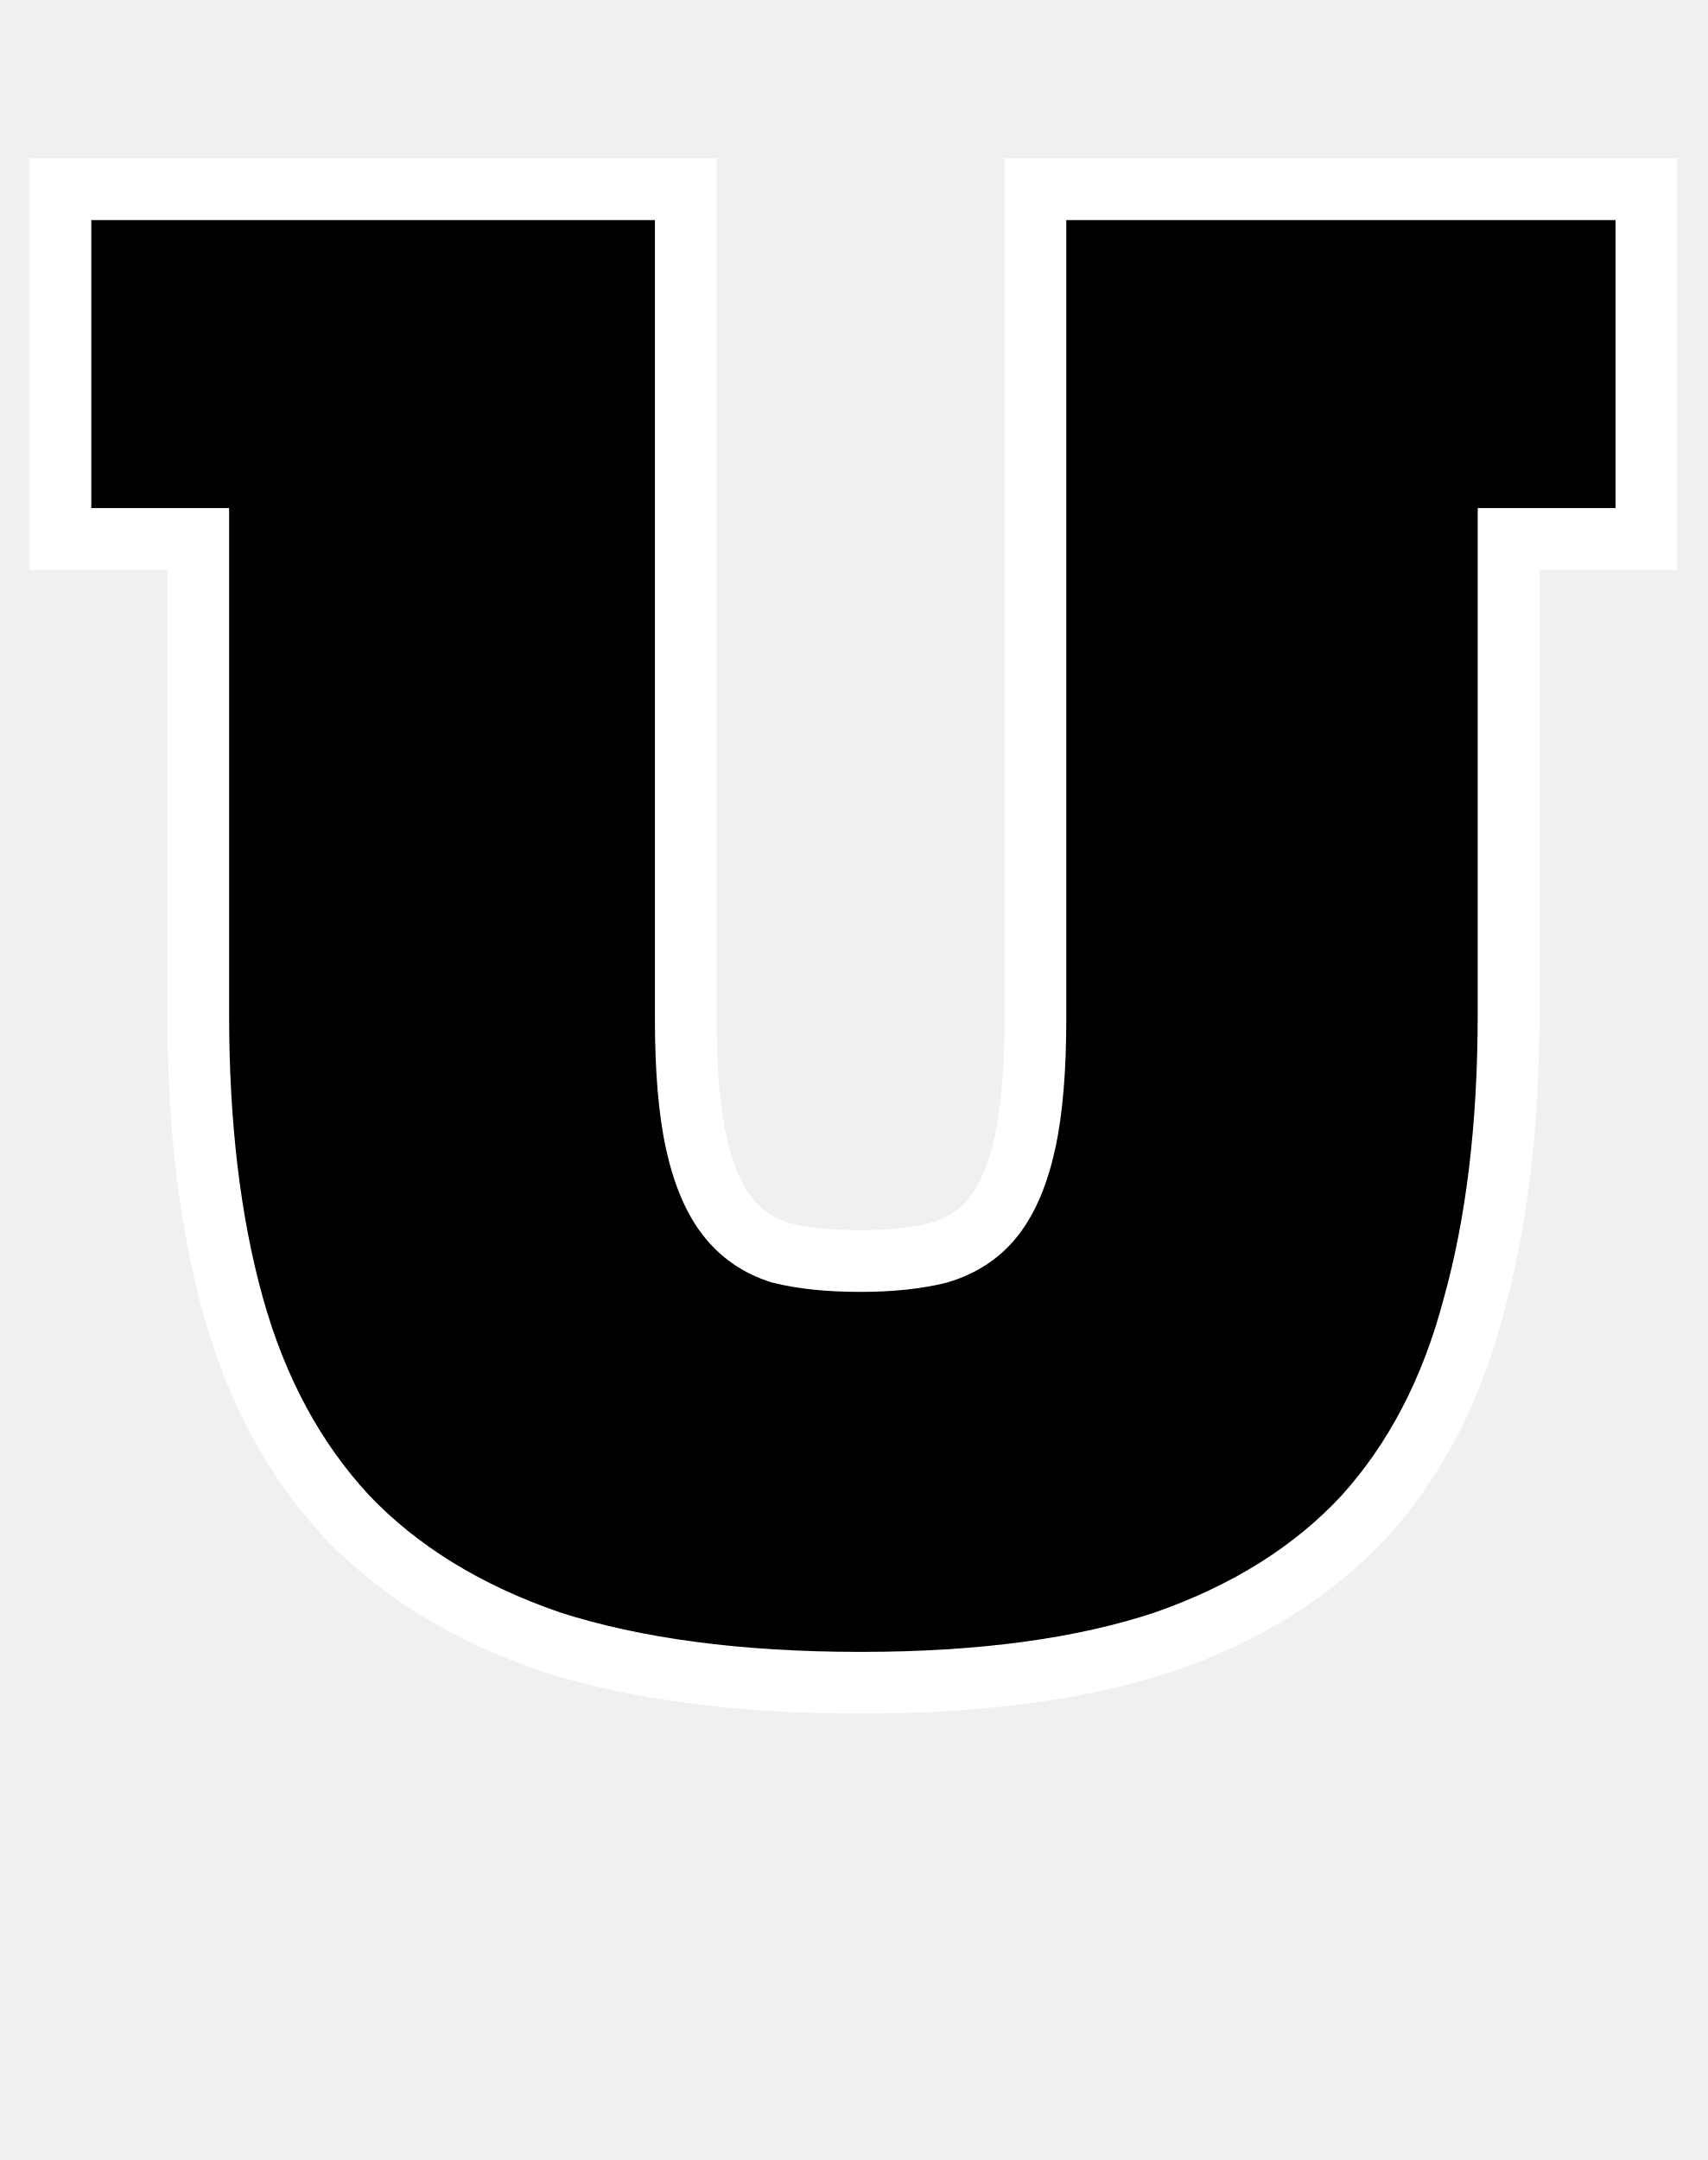
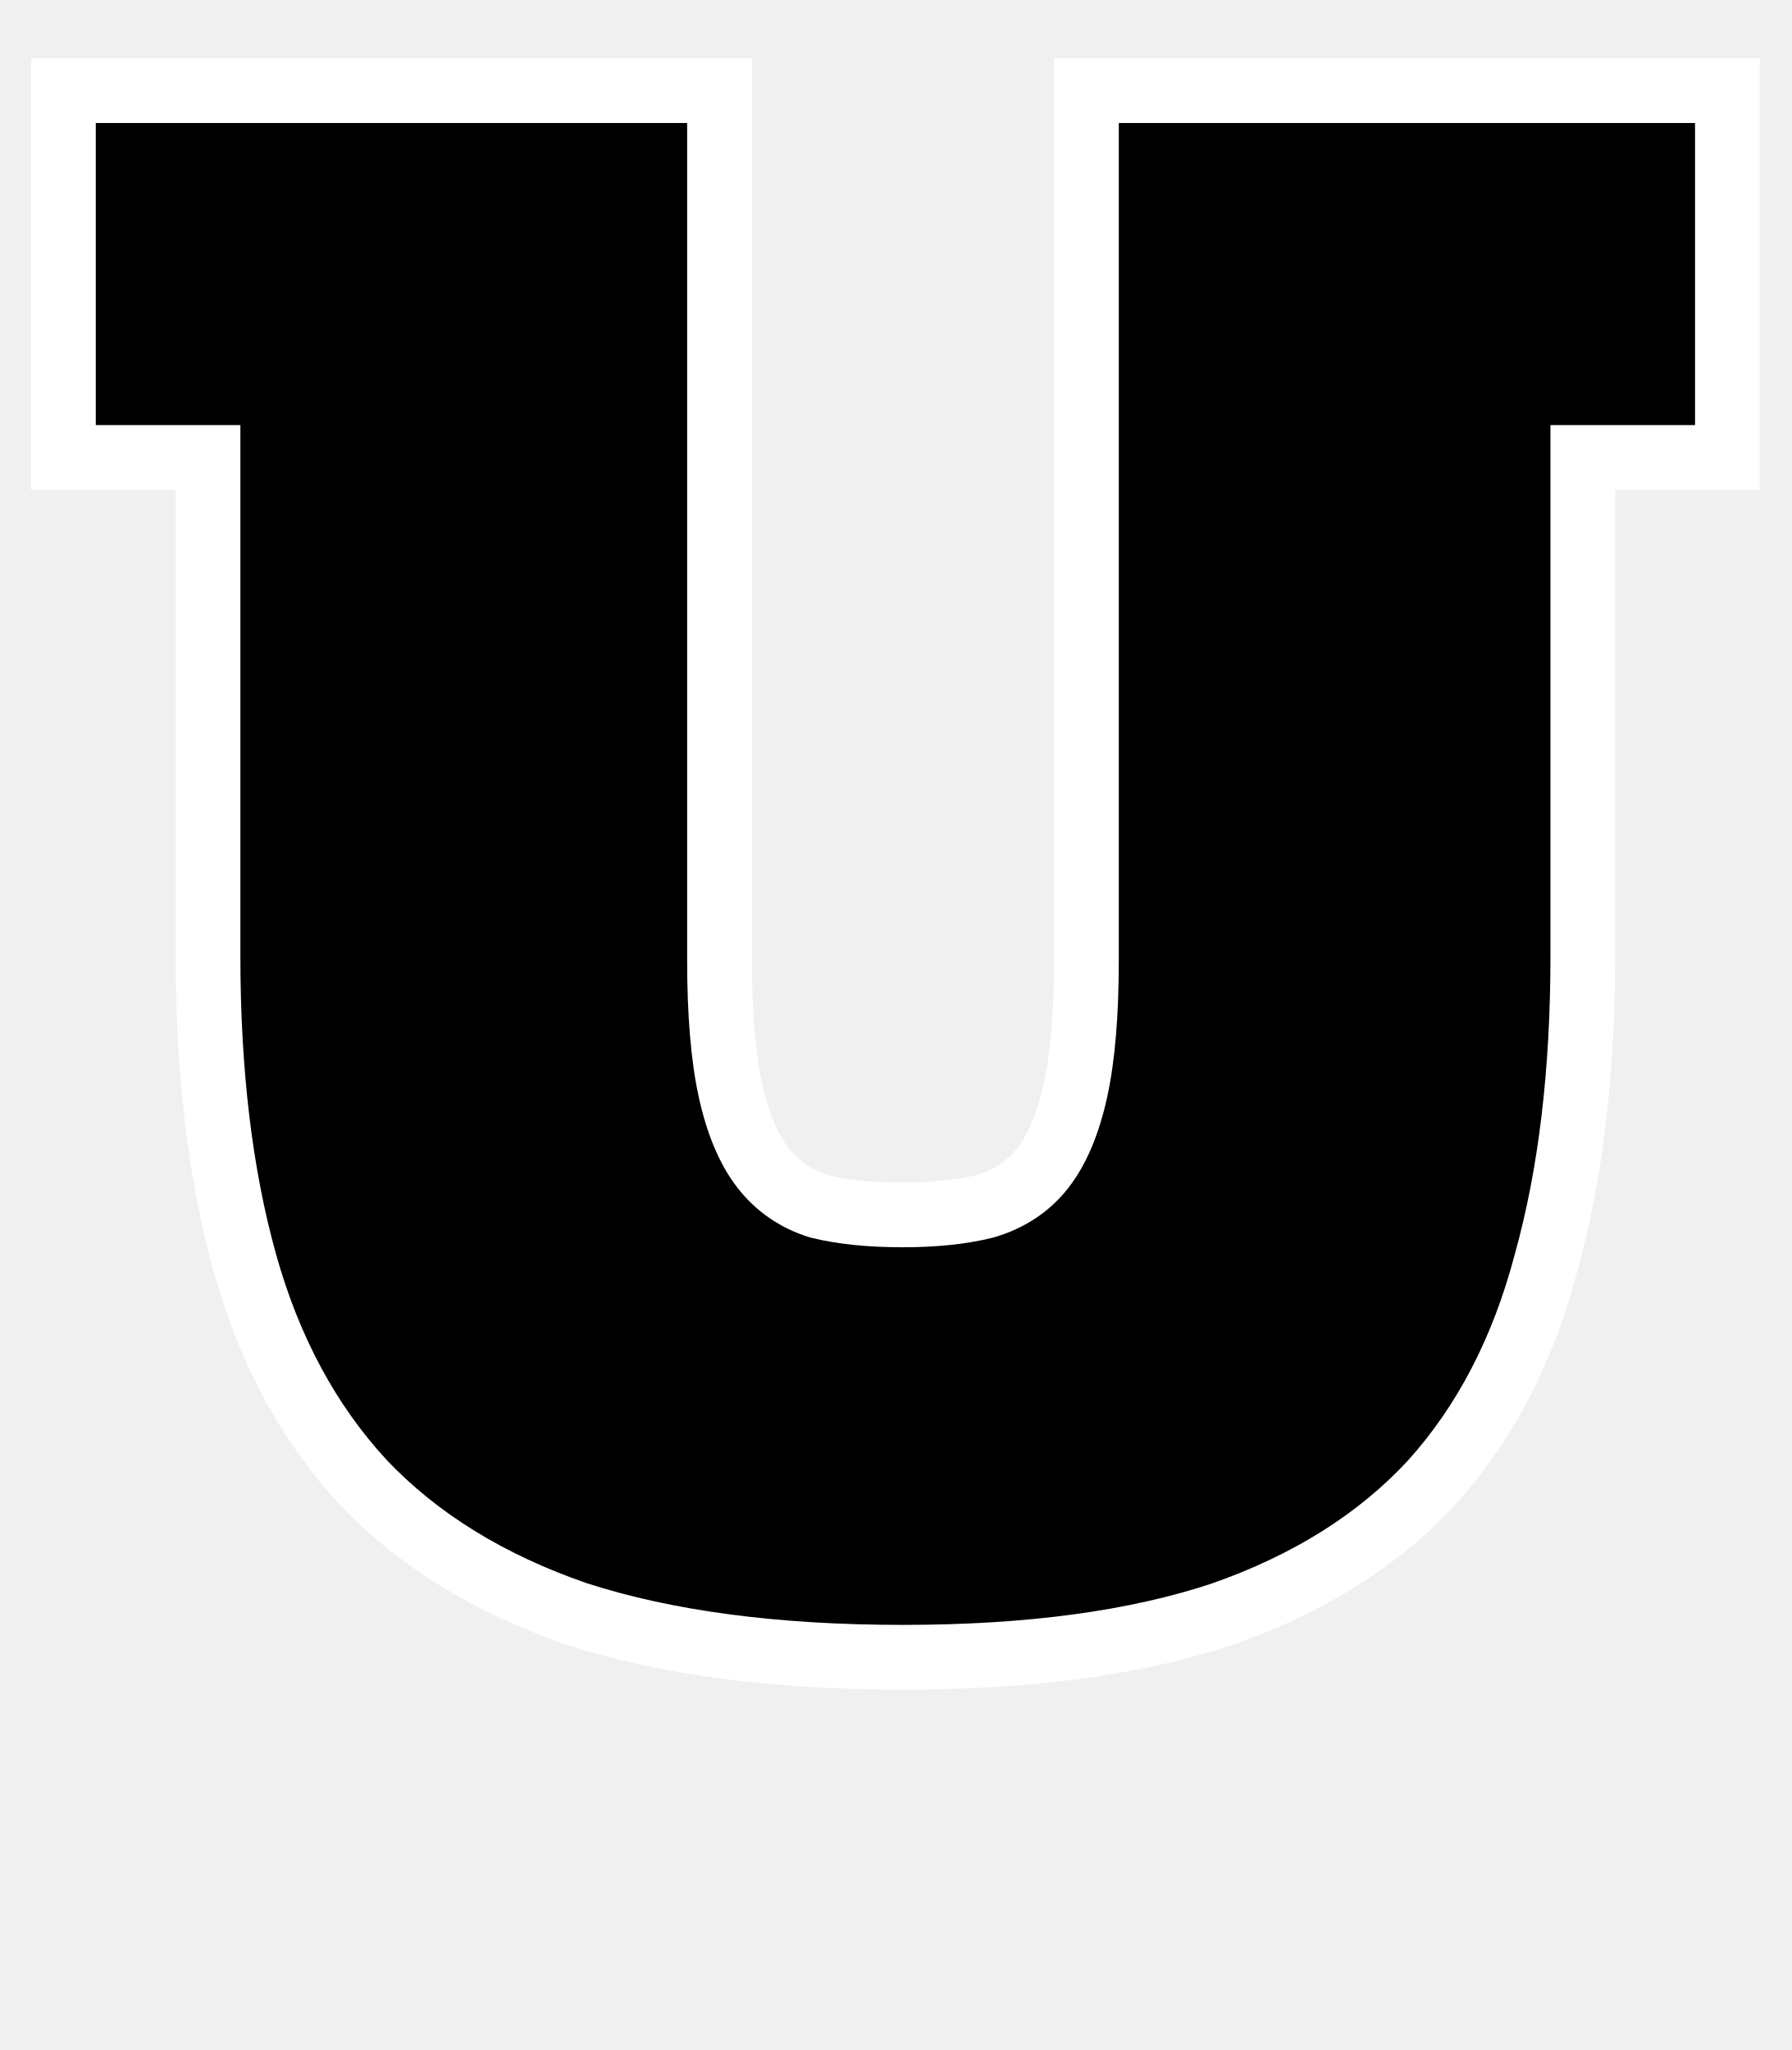
- <svg xmlns="http://www.w3.org/2000/svg" width="83" height="105" viewBox="0 0 83 105" fill="none">
-   <path d="M9.638 26.2H2.938V9.2H33.338V49.5C33.338 51.967 33.505 53.967 33.838 55.5C34.171 57.033 34.671 58.233 35.338 59.1C36.005 59.967 36.871 60.567 37.938 60.9C39.005 61.167 40.305 61.3 41.838 61.3C43.305 61.3 44.571 61.167 45.638 60.9C46.771 60.567 47.671 59.967 48.338 59.1C49.005 58.233 49.505 57.033 49.838 55.5C50.171 53.967 50.338 51.967 50.338 49.5V9.2H80.038V26.2H73.338V49.3C73.338 54.7 72.771 59.433 71.638 63.5C70.571 67.567 68.805 70.967 66.338 73.7C63.871 76.367 60.638 78.4 56.638 79.8C52.638 81.133 47.705 81.8 41.838 81.8C35.905 81.8 30.871 81.133 26.738 79.8C22.671 78.4 19.371 76.367 16.838 73.7C14.305 70.967 12.471 67.567 11.338 63.5C10.205 59.433 9.638 54.7 9.638 49.3V26.2Z" fill="black" />
-   <path d="M9.638 26.2H11.138V24.7H9.638V26.2ZM2.938 26.2H1.438V27.7H2.938V26.2ZM2.938 9.2V7.7H1.438V9.2H2.938ZM33.338 9.2H34.838V7.7H33.338V9.2ZM33.838 55.5L32.372 55.819L33.838 55.5ZM35.338 59.1L36.527 58.185L35.338 59.1ZM37.938 60.9L37.49 62.332L37.532 62.345L37.574 62.355L37.938 60.9ZM45.638 60.9L46.002 62.355L46.032 62.348L46.061 62.339L45.638 60.9ZM48.338 59.1L49.527 60.015L48.338 59.1ZM49.838 55.5L51.304 55.819V55.819L49.838 55.5ZM50.338 9.2V7.7H48.838V9.2H50.338ZM80.038 9.2H81.538V7.7H80.038V9.2ZM80.038 26.2V27.7H81.538V26.2H80.038ZM73.338 26.2V24.7H71.838V26.2H73.338ZM71.638 63.5L70.193 63.097L70.19 63.108L70.187 63.119L71.638 63.5ZM66.338 73.7L67.439 74.719L67.445 74.712L67.451 74.705L66.338 73.7ZM56.638 79.8L57.112 81.223L57.123 81.219L57.133 81.216L56.638 79.8ZM26.738 79.8L26.25 81.218L26.264 81.223L26.277 81.228L26.738 79.8ZM16.838 73.7L15.738 74.72L15.744 74.726L15.75 74.733L16.838 73.7ZM11.338 63.5L12.783 63.097L11.338 63.5ZM9.638 24.7H2.938V27.7H9.638V24.7ZM4.438 26.2V9.2H1.438V26.2H4.438ZM2.938 10.7H33.338V7.7H2.938V10.7ZM31.838 9.2V49.5H34.838V9.2H31.838ZM31.838 49.5C31.838 52.02 32.007 54.139 32.372 55.819L35.304 55.181C35.002 53.794 34.838 51.913 34.838 49.5H31.838ZM32.372 55.819C32.734 57.481 33.301 58.913 34.149 60.015L36.527 58.185C36.041 57.554 35.609 56.586 35.304 55.181L32.372 55.819ZM34.149 60.015C35.008 61.132 36.136 61.908 37.49 62.332L38.385 59.468C37.606 59.225 37.001 58.802 36.527 58.185L34.149 60.015ZM37.574 62.355C38.796 62.661 40.226 62.8 41.838 62.8V59.8C40.383 59.8 39.213 59.673 38.302 59.445L37.574 62.355ZM41.838 62.8C43.389 62.8 44.784 62.66 46.002 62.355L45.274 59.445C44.358 59.674 43.22 59.8 41.838 59.8V62.8ZM46.061 62.339C47.473 61.924 48.651 61.153 49.527 60.015L47.149 58.185C46.691 58.78 46.07 59.209 45.215 59.461L46.061 62.339ZM49.527 60.015C50.374 58.913 50.942 57.481 51.304 55.819L48.372 55.181C48.067 56.586 47.635 57.554 47.149 58.185L49.527 60.015ZM51.304 55.819C51.669 54.139 51.838 52.02 51.838 49.5H48.838C48.838 51.913 48.674 53.794 48.372 55.181L51.304 55.819ZM51.838 49.5V9.2H48.838V49.5H51.838ZM50.338 10.7H80.038V7.7H50.338V10.7ZM78.538 9.2V26.2H81.538V9.2H78.538ZM80.038 24.7H73.338V27.7H80.038V24.7ZM71.838 26.2V49.3H74.838V26.2H71.838ZM71.838 49.3C71.838 54.6 71.281 59.192 70.193 63.097L73.083 63.903C74.261 59.674 74.838 54.8 74.838 49.3H71.838ZM70.187 63.119C69.172 66.987 67.509 70.164 65.224 72.695L67.451 74.705C70.1 71.77 71.97 68.146 73.089 63.881L70.187 63.119ZM65.237 72.681C62.962 75.14 59.95 77.052 56.142 78.384L57.133 81.216C61.326 79.748 64.78 77.593 67.439 74.719L65.237 72.681ZM56.164 78.377C52.363 79.644 47.602 80.3 41.838 80.3V83.3C47.808 83.3 52.912 82.623 57.112 81.223L56.164 78.377ZM41.838 80.3C36.008 80.3 31.14 79.644 27.198 78.372L26.277 81.228C30.603 82.623 35.801 83.3 41.838 83.3V80.3ZM27.226 78.382C23.349 77.047 20.267 75.132 17.925 72.667L15.75 74.733C18.476 77.602 21.994 79.753 26.25 81.218L27.226 78.382ZM17.938 72.68C15.588 70.144 13.861 66.965 12.783 63.097L9.893 63.903C11.082 68.169 13.021 71.789 15.738 74.72L17.938 72.68ZM12.783 63.097C11.695 59.192 11.138 54.6 11.138 49.3H8.138C8.138 54.8 8.715 59.674 9.893 63.903L12.783 63.097ZM11.138 49.3V26.2H8.138V49.3H11.138Z" fill="white" />
+ <svg xmlns="http://www.w3.org/2000/svg" width="83" height="95" viewBox="0 0 83 95" fill="none">
+   <path d="M9.638 21.2H2.938V4.2H33.338V44.5C33.338 46.967 33.505 48.967 33.838 50.5C34.171 52.033 34.671 53.233 35.338 54.1C36.005 54.967 36.871 55.567 37.938 55.9C39.005 56.167 40.305 56.3 41.838 56.3C43.305 56.3 44.571 56.167 45.638 55.9C46.771 55.567 47.671 54.967 48.338 54.1C49.005 53.233 49.505 52.033 49.838 50.5C50.171 48.967 50.338 46.967 50.338 44.5V4.2H80.038V21.2H73.338V44.3C73.338 49.7 72.771 54.433 71.638 58.5C70.571 62.567 68.805 65.967 66.338 68.7C63.871 71.367 60.638 73.4 56.638 74.8C52.638 76.133 47.705 76.8 41.838 76.8C35.905 76.8 30.871 76.133 26.738 74.8C22.671 73.4 19.371 71.367 16.838 68.7C14.305 65.967 12.471 62.567 11.338 58.5C10.205 54.433 9.638 49.7 9.638 44.3V21.2Z" fill="black" />
+   <path d="M9.638 21.2H11.138V19.7H9.638V21.2ZM2.938 21.2H1.438V22.7H2.938V21.2ZM2.938 4.2V2.7H1.438V4.2H2.938ZM33.338 4.2H34.838V2.7H33.338V4.2ZM33.838 50.5L32.372 50.819L33.838 50.5ZM35.338 54.1L36.527 53.185L35.338 54.1ZM37.938 55.9L37.49 57.332L37.532 57.345L37.574 57.355L37.938 55.9ZM45.638 55.9L46.002 57.355L46.032 57.348L46.061 57.339L45.638 55.9ZM48.338 54.1L49.527 55.015L48.338 54.1ZM49.838 50.5L51.304 50.819V50.819L49.838 50.5ZM50.338 4.2V2.7H48.838V4.2H50.338ZM80.038 4.2H81.538V2.7H80.038V4.2ZM80.038 21.2V22.7H81.538V21.2H80.038ZM73.338 21.2V19.7H71.838V21.2H73.338ZM71.638 58.5L70.193 58.097L70.19 58.108L70.187 58.119L71.638 58.5ZM66.338 68.7L67.439 69.719L67.445 69.712L67.451 69.705L66.338 68.7ZM56.638 74.8L57.112 76.223L57.123 76.219L57.133 76.216L56.638 74.8ZM26.738 74.8L26.25 76.218L26.264 76.223L26.277 76.228L26.738 74.8ZM16.838 68.7L15.738 69.72L15.744 69.726L15.75 69.733L16.838 68.7ZM11.338 58.5L12.783 58.097L11.338 58.5ZM9.638 19.7H2.938V22.7H9.638V19.7ZM4.438 21.2V4.2H1.438V21.2H4.438ZM2.938 5.7H33.338V2.7H2.938V5.7ZM31.838 4.2V44.5H34.838V4.2H31.838ZM31.838 44.5C31.838 47.02 32.007 49.139 32.372 50.819L35.304 50.181C35.002 48.794 34.838 46.913 34.838 44.5H31.838ZM32.372 50.819C32.734 52.481 33.301 53.913 34.149 55.015L36.527 53.185C36.041 52.554 35.609 51.586 35.304 50.181L32.372 50.819ZM34.149 55.015C35.008 56.132 36.136 56.908 37.49 57.332L38.385 54.468C37.606 54.225 37.001 53.802 36.527 53.185L34.149 55.015ZM37.574 57.355C38.796 57.661 40.226 57.8 41.838 57.8V54.8C40.383 54.8 39.213 54.673 38.302 54.445L37.574 57.355ZM41.838 57.8C43.389 57.8 44.784 57.66 46.002 57.355L45.274 54.445C44.358 54.674 43.22 54.8 41.838 54.8V57.8ZM46.061 57.339C47.473 56.924 48.651 56.153 49.527 55.015L47.149 53.185C46.691 53.78 46.07 54.209 45.215 54.461L46.061 57.339ZM49.527 55.015C50.374 53.913 50.942 52.481 51.304 50.819L48.372 50.181C48.067 51.586 47.635 52.554 47.149 53.185L49.527 55.015ZM51.304 50.819C51.669 49.139 51.838 47.02 51.838 44.5H48.838C48.838 46.913 48.674 48.794 48.372 50.181L51.304 50.819ZM51.838 44.5V4.2H48.838V44.5H51.838ZM50.338 5.7H80.038V2.7H50.338V5.7ZM78.538 4.2V21.2H81.538V4.2H78.538ZM80.038 19.7H73.338V22.7H80.038V19.7ZM71.838 21.2V44.3H74.838V21.2H71.838ZM71.838 44.3C71.838 49.6 71.281 54.192 70.193 58.097L73.083 58.903C74.261 54.674 74.838 49.8 74.838 44.3H71.838ZM70.187 58.119C69.172 61.987 67.509 65.164 65.224 67.695L67.451 69.705C70.1 66.77 71.97 63.146 73.089 58.881L70.187 58.119ZM65.237 67.681C62.962 70.14 59.95 72.052 56.142 73.384L57.133 76.216C61.326 74.748 64.78 72.593 67.439 69.719L65.237 67.681ZM56.164 73.377C52.363 74.644 47.602 75.3 41.838 75.3V78.3C47.808 78.3 52.912 77.623 57.112 76.223L56.164 73.377ZM41.838 75.3C36.008 75.3 31.14 74.644 27.198 73.372L26.277 76.228C30.603 77.623 35.801 78.3 41.838 78.3V75.3ZM27.226 73.382C23.349 72.047 20.267 70.132 17.925 67.667L15.75 69.733C18.476 72.602 21.994 74.753 26.25 76.218L27.226 73.382ZM17.938 67.68C15.588 65.144 13.861 61.965 12.783 58.097L9.893 58.903C11.082 63.169 13.021 66.789 15.738 69.72L17.938 67.68ZM12.783 58.097C11.695 54.192 11.138 49.6 11.138 44.3H8.138C8.138 49.8 8.715 54.674 9.893 58.903L12.783 58.097ZM11.138 44.3V21.2H8.138V44.3H11.138Z" fill="white" />
</svg>
